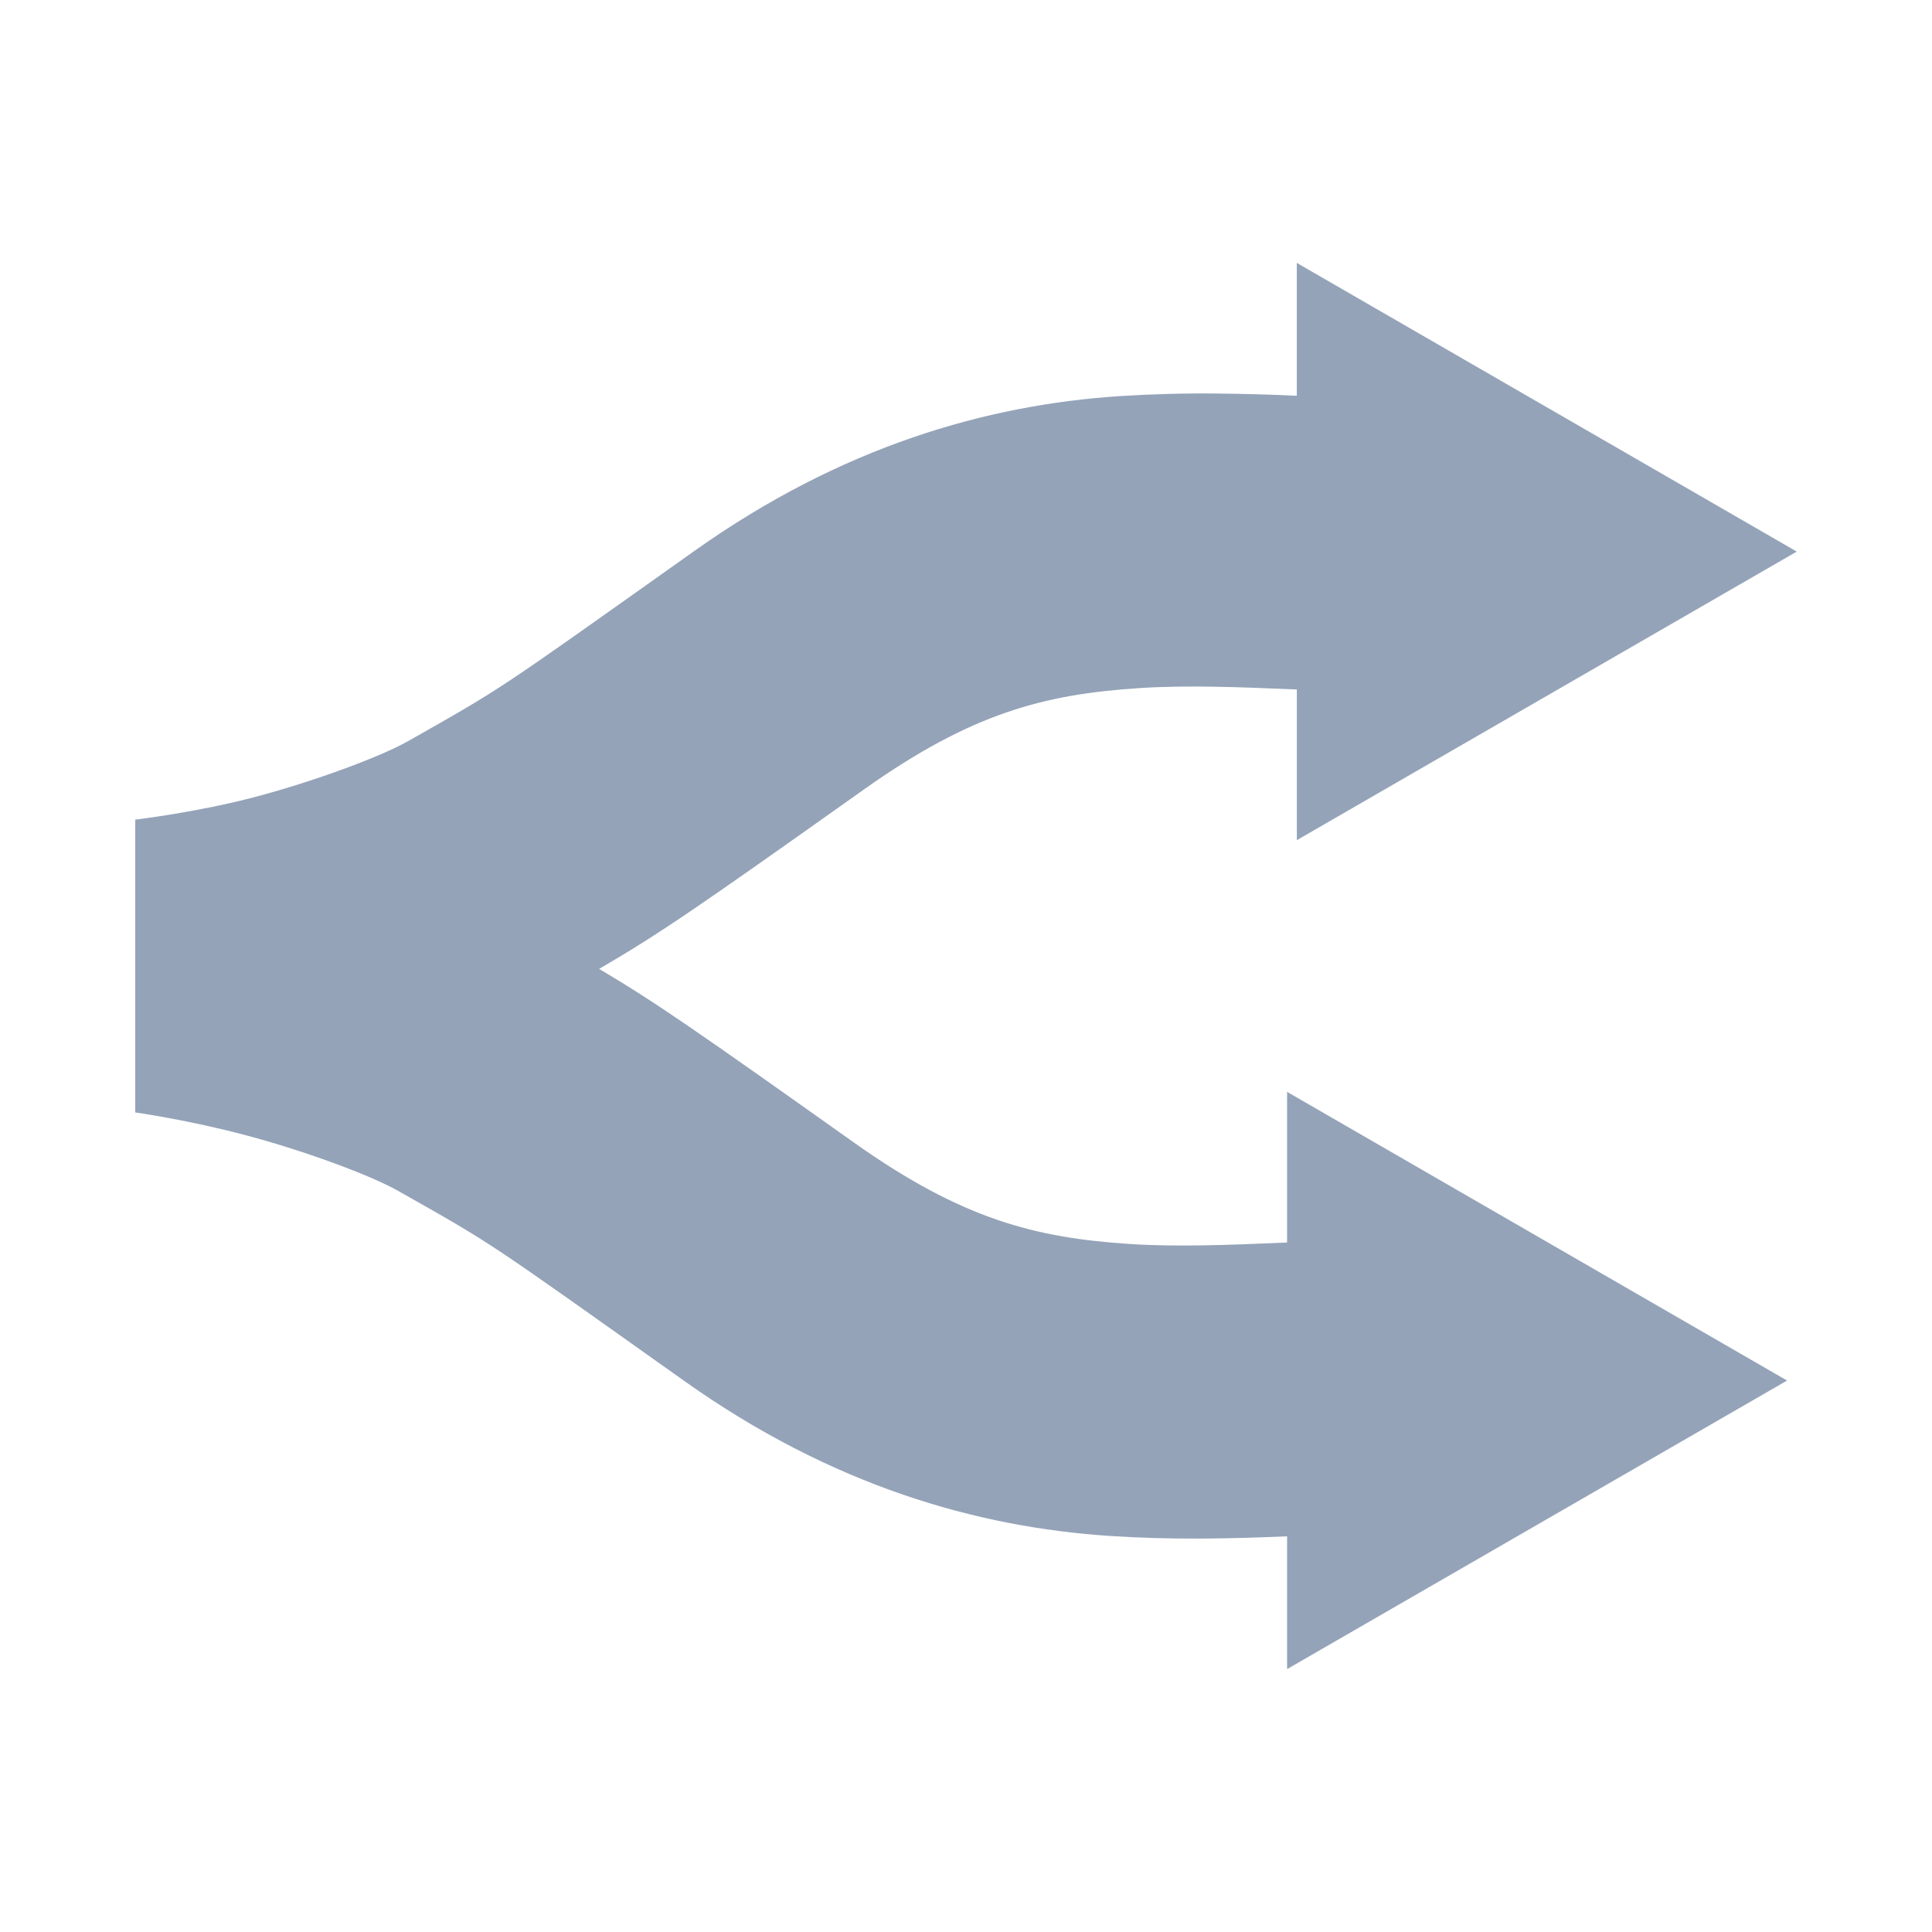
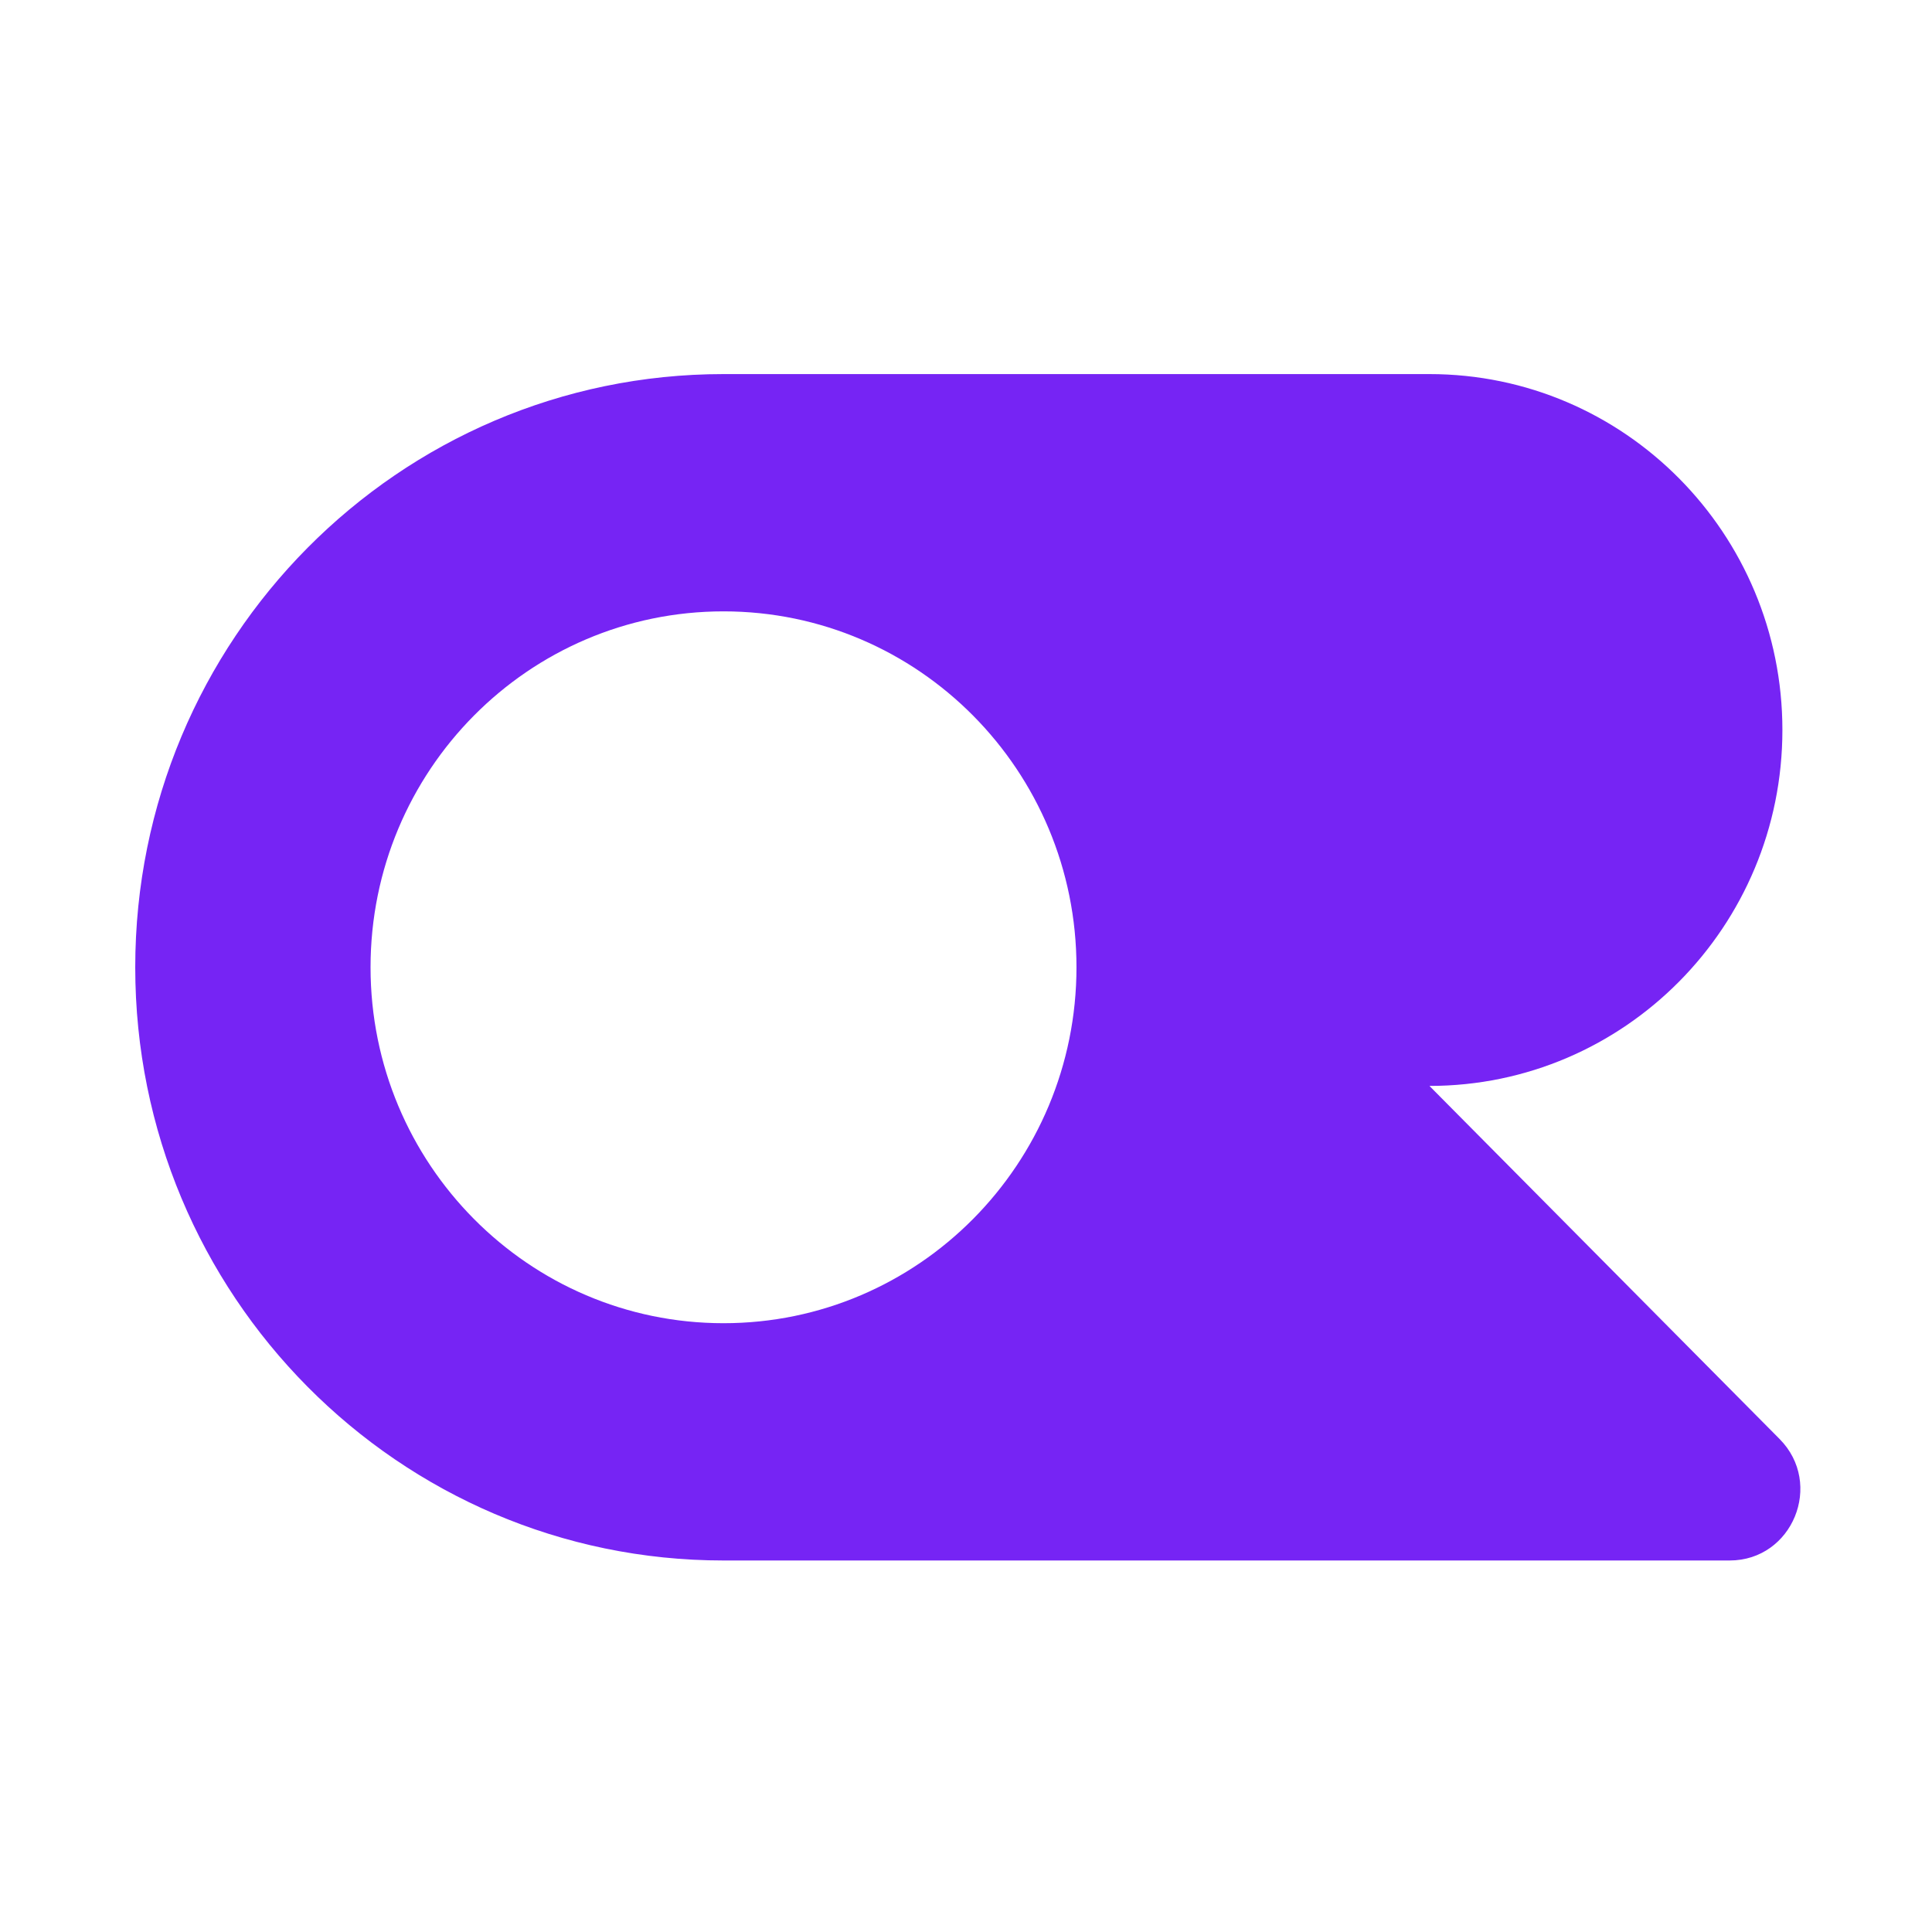
- <svg xmlns="http://www.w3.org/2000/svg" fill="#94A3B8" role="img" viewBox="0 0 24 24">
-   <g transform="translate(1.68 1.68) scale(0.86)">
-     <path d="M16.778 1.844v1.919q-.569-.026-1.138-.032-.708-.008-1.415.037c-1.93.126-4.023.728-6.149 2.237-2.911 2.066-2.731 1.95-4.14 2.75-.396.223-1.342.574-2.185.798-.841.225-1.753.333-1.751.333v4.229s.768.108 1.61.333c.842.224 1.789.575 2.185.799 1.41.798 1.228.683 4.14 2.75 2.126 1.509 4.22 2.11 6.148 2.236.88.058 1.716.041 2.555.005v1.918l7.222-4.168-7.222-4.17v2.176c-.86.038-1.611.065-2.278.021-1.364-.09-2.417-.357-3.979-1.465-2.244-1.593-2.866-2.027-3.68-2.508.889-.518 1.449-.906 3.822-2.59 1.56-1.109 2.614-1.377 3.978-1.466.667-.044 1.418-.017 2.278.02v2.176L24 6.014Z" />
+ <svg xmlns="http://www.w3.org/2000/svg" fill="none" role="img" viewBox="0 0 24 24">
+   <g transform="translate(1.68 4.647) scale(0.0202)">
+     <path d="M795.893 0C915.776 0 1012.95 97.996 1012.95 218.88C1012.95 339.764 915.776 437.76 795.893 437.76L1011.2 654.869C1038.55 682.447 1019.18 729.6 980.504 729.6H361.77C161.97 729.6 0 566.273 0 364.8C0 163.327 161.97 0 361.77 0L795.893 0ZM361.77 145.92C241.89 145.92 144.708 243.916 144.708 364.8C144.708 485.684 241.89 583.68 361.77 583.68C481.649 583.68 578.831 485.684 578.831 364.8C578.831 243.916 481.649 145.92 361.77 145.92Z" fill="#7624F4" />
  </g>
</svg>
